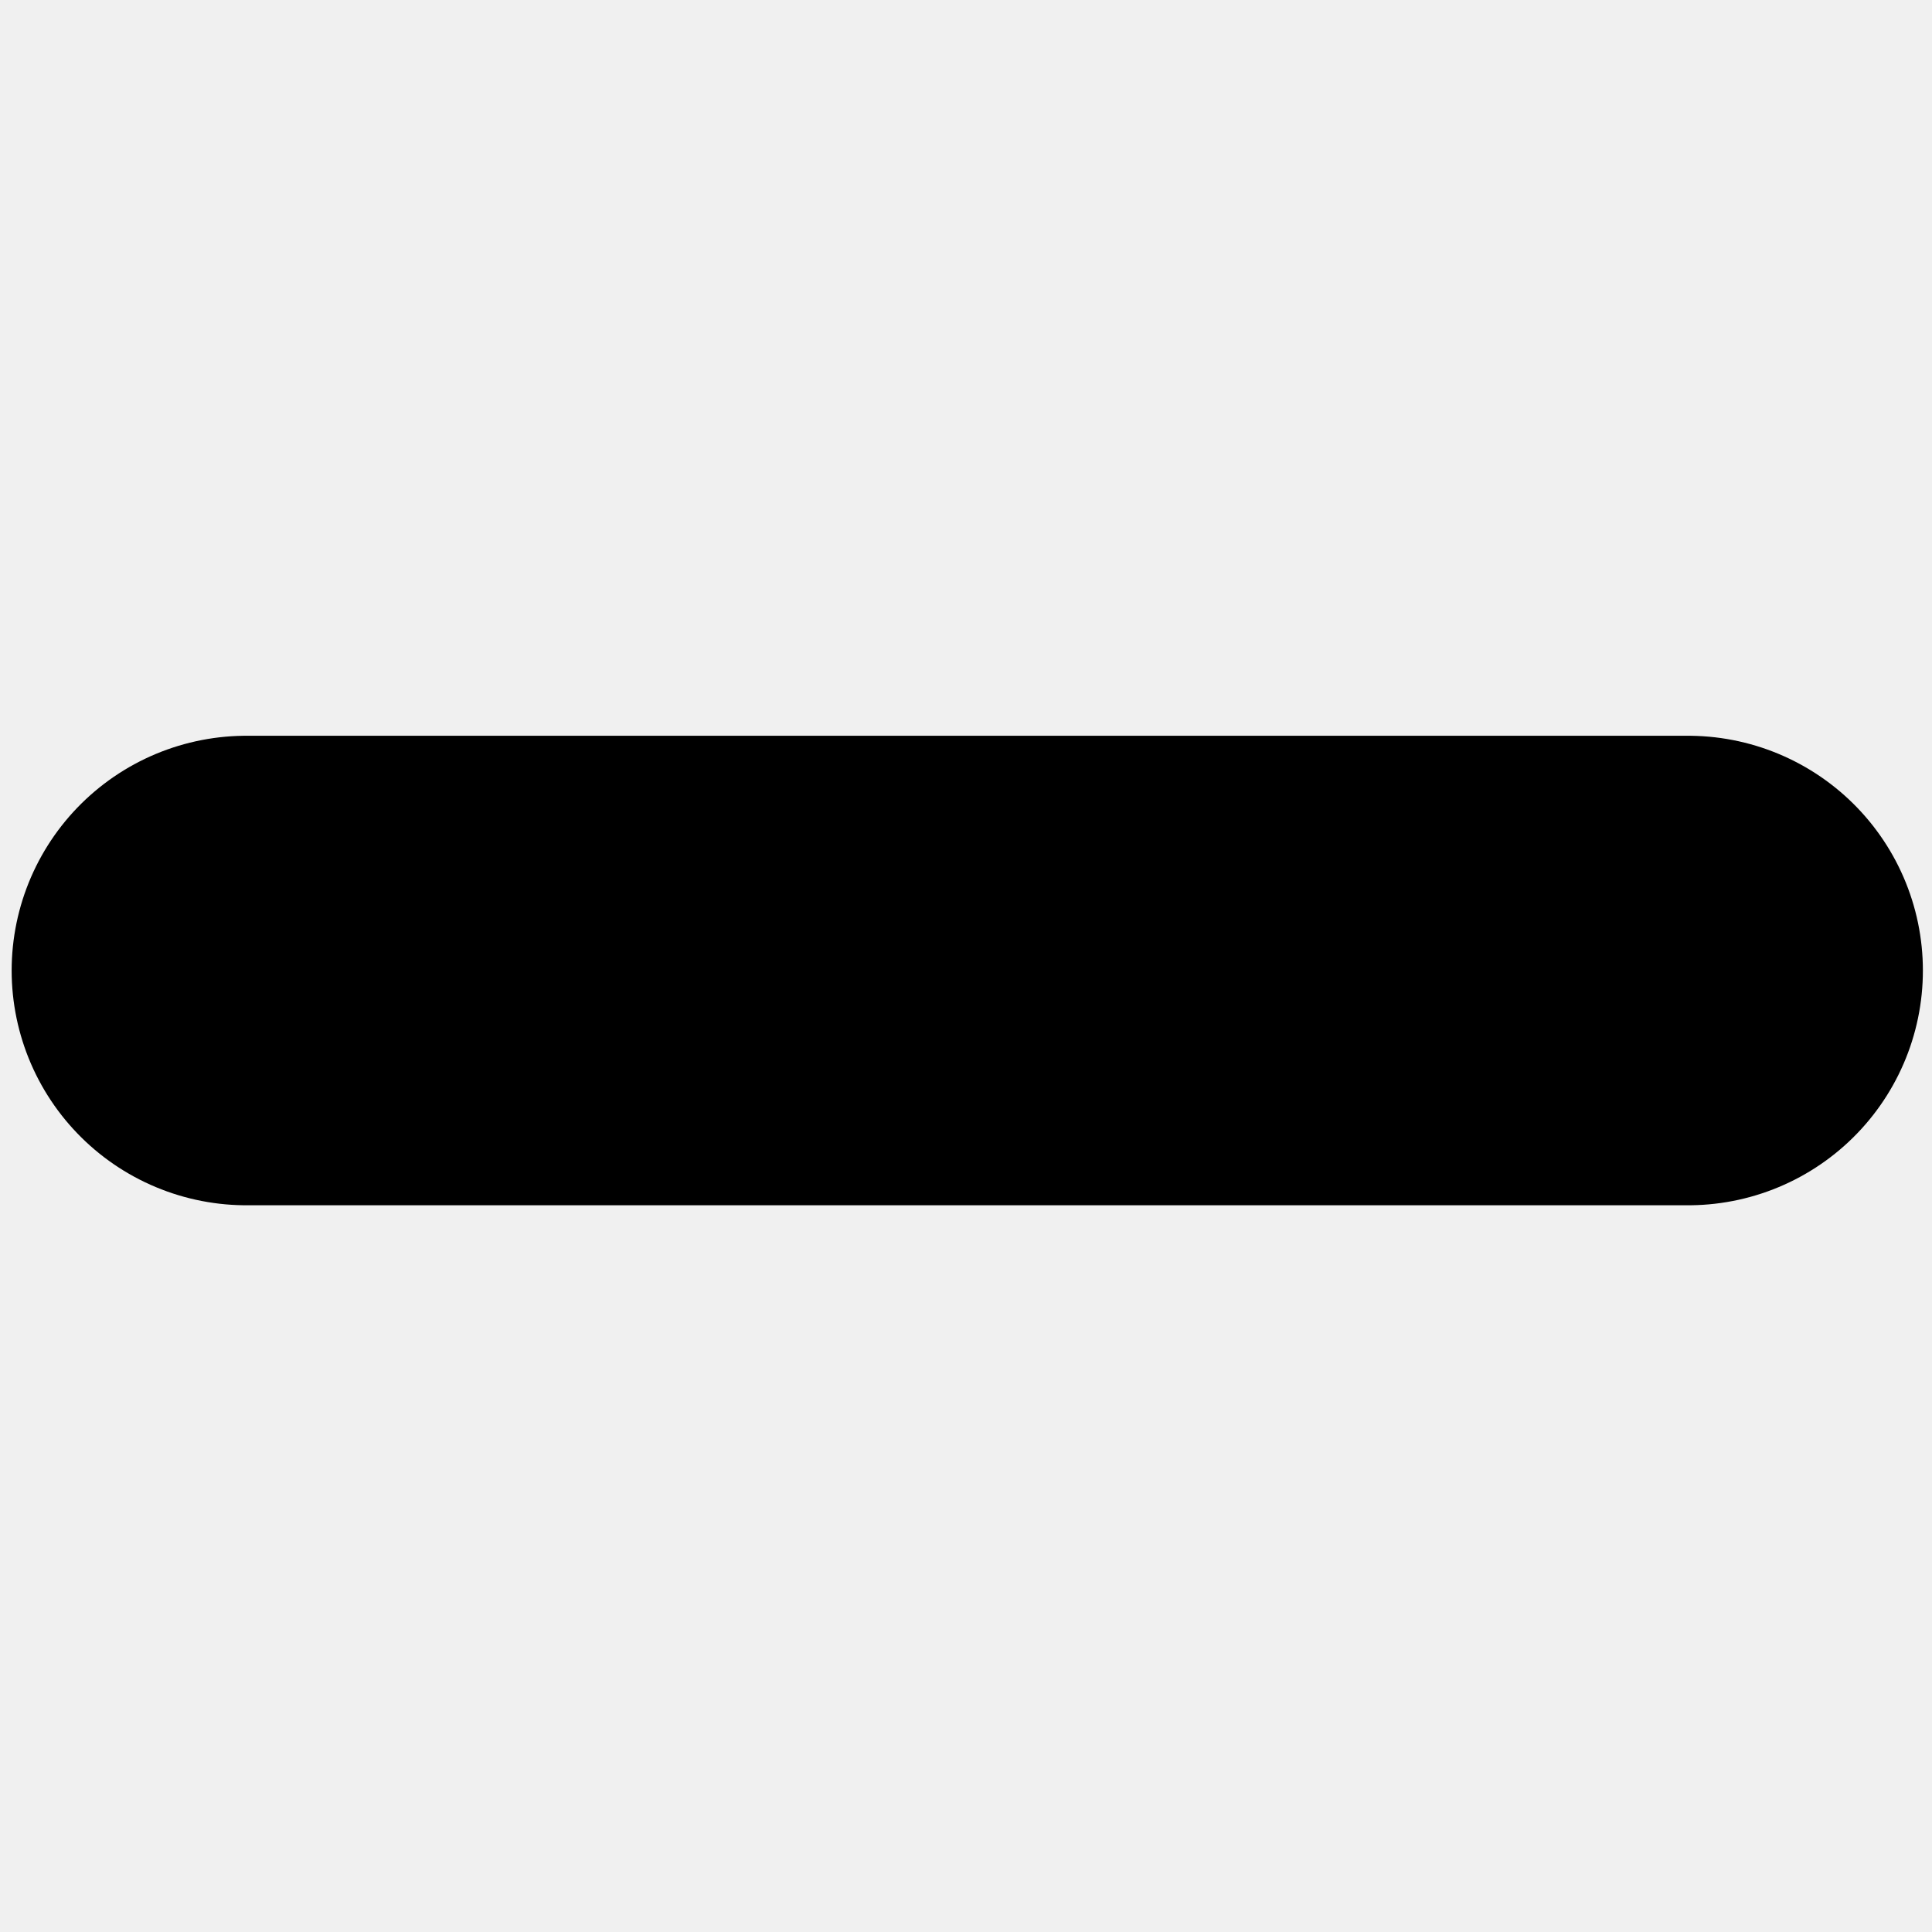
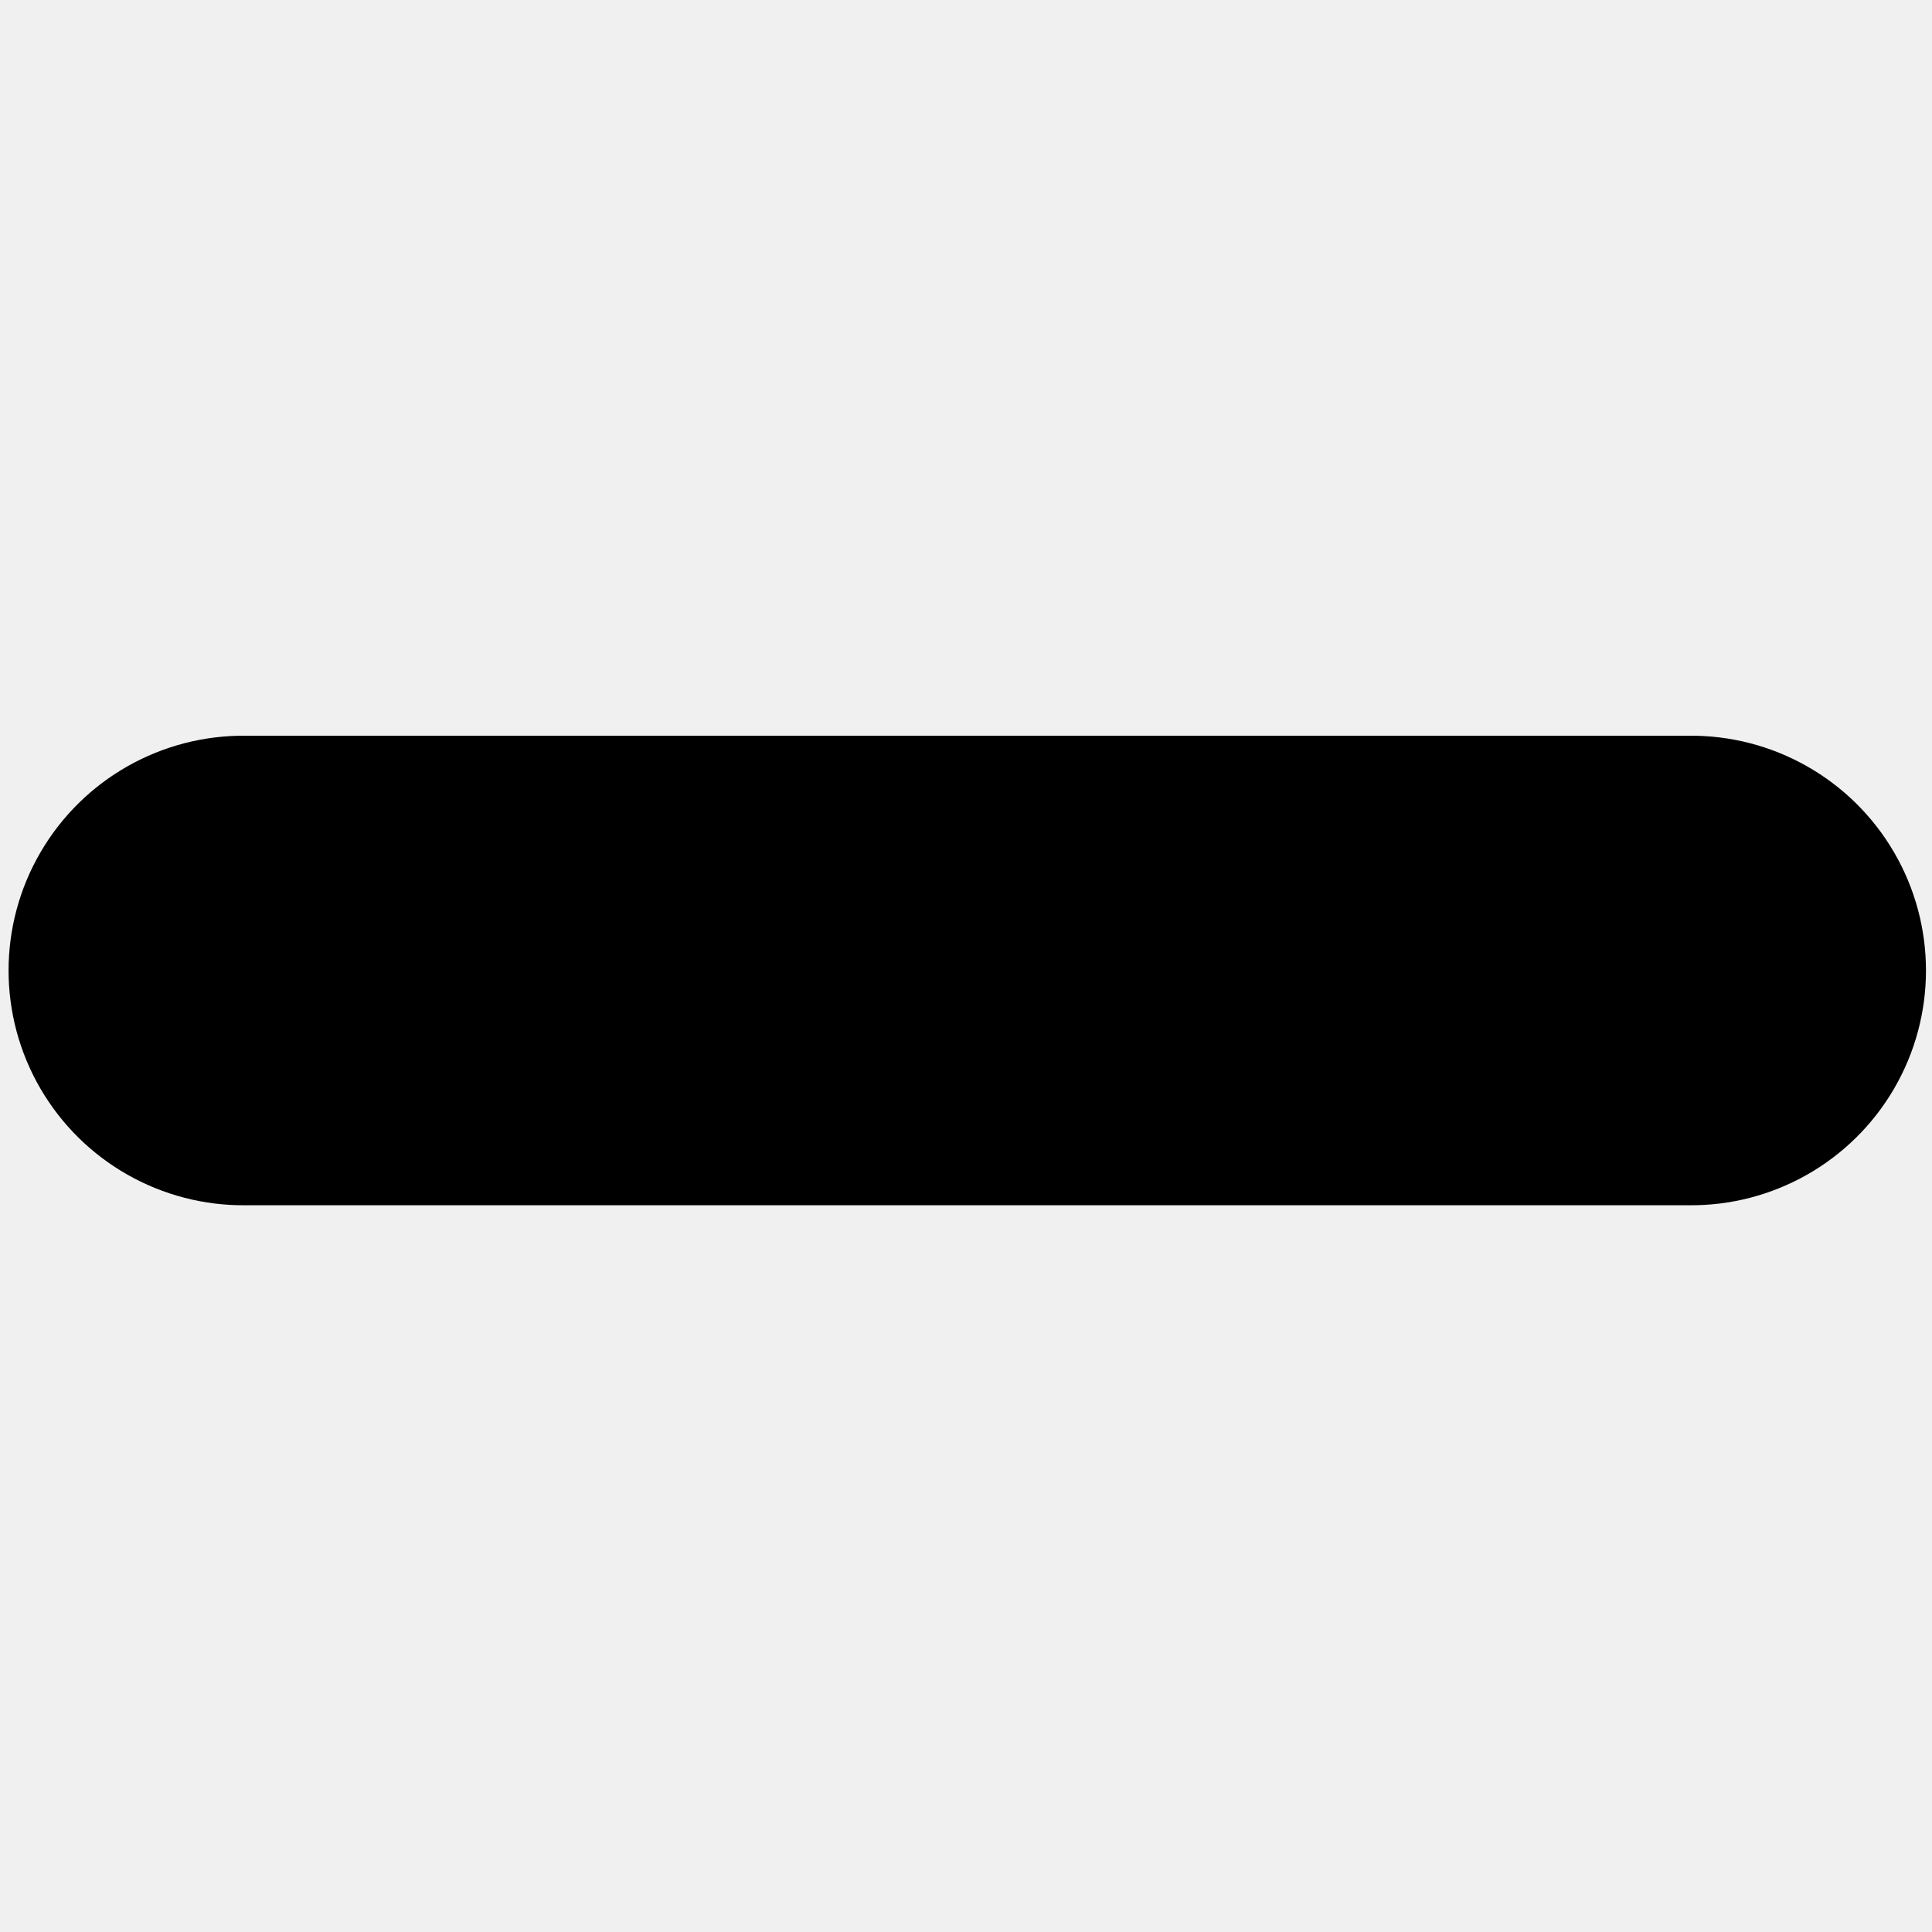
- <svg xmlns="http://www.w3.org/2000/svg" width="98" height="98" viewBox="0 0 98 98" version="1.1" id="svg132" style="fill:none">
+ <svg xmlns="http://www.w3.org/2000/svg" style="fill:none" id="svg132" version="1.1" viewBox="0 0 98 98" height="98" width="98">
  <defs id="defs130">
-     <filter id="filter0_d" x="58.84" y="52.704" width="25.413" height="17.436" filterUnits="userSpaceOnUse" style="color-interpolation-filters:sRGB">
-       <feFlood flood-opacity="0" result="BackgroundImageFix" id="feFlood52" />
-       <feColorMatrix in="SourceAlpha" type="matrix" values="0 0 0 0 0 0 0 0 0 0 0 0 0 0 0 0 0 0 127 0" id="feColorMatrix54" />
-       <feOffset dy="4" id="feOffset56" />
-       <feGaussianBlur stdDeviation="2" id="feGaussianBlur58" />
-       <feColorMatrix type="matrix" values="0 0 0 0 0 0 0 0 0 0 0 0 0 0 0 0 0 0 0.25 0" id="feColorMatrix60" />
-       <feBlend mode="normal" in2="BackgroundImageFix" result="effect1_dropShadow" id="feBlend62" />
-       <feBlend mode="normal" in="SourceGraphic" in2="effect1_dropShadow" result="shape" id="feBlend64" />
+     <filter style="color-interpolation-filters:sRGB" filterUnits="userSpaceOnUse" height="17.436" width="25.413" y="52.704" x="58.84" id="filter0_d">
+       <feFlood id="feFlood52" result="BackgroundImageFix" flood-opacity="0" />
+       <feColorMatrix id="feColorMatrix54" values="0 0 0 0 0 0 0 0 0 0 0 0 0 0 0 0 0 0 127 0" type="matrix" in="SourceAlpha" />
+       <feOffset id="feOffset56" dy="4" />
+       <feGaussianBlur id="feGaussianBlur58" stdDeviation="2" />
+       <feColorMatrix id="feColorMatrix60" values="0 0 0 0 0 0 0 0 0 0 0 0 0 0 0 0 0 0 0.25 0" type="matrix" />
+       <feBlend id="feBlend62" result="effect1_dropShadow" in2="BackgroundImageFix" mode="normal" />
+       <feBlend id="feBlend64" result="shape" in2="effect1_dropShadow" in="SourceGraphic" mode="normal" />
    </filter>
-     <filter id="filter1_d" x="14" y="15" width="38" height="38" filterUnits="userSpaceOnUse" style="color-interpolation-filters:sRGB">
-       <feFlood flood-opacity="0" result="BackgroundImageFix" id="feFlood67" />
-       <feColorMatrix in="SourceAlpha" type="matrix" values="0 0 0 0 0 0 0 0 0 0 0 0 0 0 0 0 0 0 127 0" id="feColorMatrix69" />
-       <feOffset dy="4" id="feOffset71" />
-       <feGaussianBlur stdDeviation="2" id="feGaussianBlur73" />
-       <feColorMatrix type="matrix" values="0 0 0 0 0 0 0 0 0 0 0 0 0 0 0 0 0 0 0.25 0" id="feColorMatrix75" />
-       <feBlend mode="normal" in2="BackgroundImageFix" result="effect1_dropShadow" id="feBlend77" />
-       <feBlend mode="normal" in="SourceGraphic" in2="effect1_dropShadow" result="shape" id="feBlend79" />
+     <filter style="color-interpolation-filters:sRGB" filterUnits="userSpaceOnUse" height="38" width="38" y="15" x="14" id="filter1_d">
+       <feFlood id="feFlood67" result="BackgroundImageFix" flood-opacity="0" />
+       <feColorMatrix id="feColorMatrix69" values="0 0 0 0 0 0 0 0 0 0 0 0 0 0 0 0 0 0 127 0" type="matrix" in="SourceAlpha" />
+       <feOffset id="feOffset71" dy="4" />
+       <feGaussianBlur id="feGaussianBlur73" stdDeviation="2" />
+       <feColorMatrix id="feColorMatrix75" values="0 0 0 0 0 0 0 0 0 0 0 0 0 0 0 0 0 0 0.25 0" type="matrix" />
+       <feBlend id="feBlend77" result="effect1_dropShadow" in2="BackgroundImageFix" mode="normal" />
+       <feBlend id="feBlend79" result="shape" in2="effect1_dropShadow" in="SourceGraphic" mode="normal" />
    </filter>
-     <filter id="filter2_d" x="39.5" y="7" width="53" height="53" filterUnits="userSpaceOnUse" style="color-interpolation-filters:sRGB">
-       <feFlood flood-opacity="0" result="BackgroundImageFix" id="feFlood82" />
-       <feColorMatrix in="SourceAlpha" type="matrix" values="0 0 0 0 0 0 0 0 0 0 0 0 0 0 0 0 0 0 127 0" id="feColorMatrix84" />
-       <feOffset dy="4" id="feOffset86" />
-       <feGaussianBlur stdDeviation="2" id="feGaussianBlur88" />
-       <feColorMatrix type="matrix" values="0 0 0 0 0 0 0 0 0 0 0 0 0 0 0 0 0 0 0.25 0" id="feColorMatrix90" />
-       <feBlend mode="normal" in2="BackgroundImageFix" result="effect1_dropShadow" id="feBlend92" />
-       <feBlend mode="normal" in="SourceGraphic" in2="effect1_dropShadow" result="shape" id="feBlend94" />
+     <filter style="color-interpolation-filters:sRGB" filterUnits="userSpaceOnUse" height="53" width="53" y="7" x="39.5" id="filter2_d">
+       <feFlood id="feFlood82" result="BackgroundImageFix" flood-opacity="0" />
+       <feColorMatrix id="feColorMatrix84" values="0 0 0 0 0 0 0 0 0 0 0 0 0 0 0 0 0 0 127 0" type="matrix" in="SourceAlpha" />
+       <feOffset id="feOffset86" dy="4" />
+       <feGaussianBlur id="feGaussianBlur88" stdDeviation="2" />
+       <feColorMatrix id="feColorMatrix90" values="0 0 0 0 0 0 0 0 0 0 0 0 0 0 0 0 0 0 0.25 0" type="matrix" />
+       <feBlend id="feBlend92" result="effect1_dropShadow" in2="BackgroundImageFix" mode="normal" />
+       <feBlend id="feBlend94" result="shape" in2="effect1_dropShadow" in="SourceGraphic" mode="normal" />
    </filter>
-     <filter id="filter3_d" x="11" y="54" width="54.767" height="38.143" filterUnits="userSpaceOnUse" style="color-interpolation-filters:sRGB">
-       <feFlood flood-opacity="0" result="BackgroundImageFix" id="feFlood97" />
-       <feColorMatrix in="SourceAlpha" type="matrix" values="0 0 0 0 0 0 0 0 0 0 0 0 0 0 0 0 0 0 127 0" id="feColorMatrix99" />
-       <feOffset dy="4" id="feOffset101" />
-       <feGaussianBlur stdDeviation="2" id="feGaussianBlur103" />
-       <feColorMatrix type="matrix" values="0 0 0 0 0 0 0 0 0 0 0 0 0 0 0 0 0 0 0.25 0" id="feColorMatrix105" />
-       <feBlend mode="normal" in2="BackgroundImageFix" result="effect1_dropShadow" id="feBlend107" />
-       <feBlend mode="normal" in="SourceGraphic" in2="effect1_dropShadow" result="shape" id="feBlend109" />
+     <filter style="color-interpolation-filters:sRGB" filterUnits="userSpaceOnUse" height="38.143" width="54.767" y="54" x="11" id="filter3_d">
+       <feFlood id="feFlood97" result="BackgroundImageFix" flood-opacity="0" />
+       <feColorMatrix id="feColorMatrix99" values="0 0 0 0 0 0 0 0 0 0 0 0 0 0 0 0 0 0 127 0" type="matrix" in="SourceAlpha" />
+       <feOffset id="feOffset101" dy="4" />
+       <feGaussianBlur id="feGaussianBlur103" stdDeviation="2" />
+       <feColorMatrix id="feColorMatrix105" values="0 0 0 0 0 0 0 0 0 0 0 0 0 0 0 0 0 0 0.25 0" type="matrix" />
+       <feBlend id="feBlend107" result="effect1_dropShadow" in2="BackgroundImageFix" mode="normal" />
+       <feBlend id="feBlend109" result="shape" in2="effect1_dropShadow" in="SourceGraphic" mode="normal" />
    </filter>
-     <filter id="filter4_d" x="41" y="64" width="28" height="29" filterUnits="userSpaceOnUse" style="color-interpolation-filters:sRGB">
-       <feFlood flood-opacity="0" result="BackgroundImageFix" id="feFlood112" />
-       <feColorMatrix in="SourceAlpha" type="matrix" values="0 0 0 0 0 0 0 0 0 0 0 0 0 0 0 0 0 0 127 0" id="feColorMatrix114" />
-       <feOffset dy="4" id="feOffset116" />
-       <feGaussianBlur stdDeviation="2" id="feGaussianBlur118" />
-       <feColorMatrix type="matrix" values="0 0 0 0 0 0 0 0 0 0 0 0 0 0 0 0 0 0 0.25 0" id="feColorMatrix120" />
-       <feBlend mode="normal" in2="BackgroundImageFix" result="effect1_dropShadow" id="feBlend122" />
-       <feBlend mode="normal" in="SourceGraphic" in2="effect1_dropShadow" result="shape" id="feBlend124" />
+     <filter style="color-interpolation-filters:sRGB" filterUnits="userSpaceOnUse" height="29" width="28" y="64" x="41" id="filter4_d">
+       <feFlood id="feFlood112" result="BackgroundImageFix" flood-opacity="0" />
+       <feColorMatrix id="feColorMatrix114" values="0 0 0 0 0 0 0 0 0 0 0 0 0 0 0 0 0 0 127 0" type="matrix" in="SourceAlpha" />
+       <feOffset id="feOffset116" dy="4" />
+       <feGaussianBlur id="feGaussianBlur118" stdDeviation="2" />
+       <feColorMatrix id="feColorMatrix120" values="0 0 0 0 0 0 0 0 0 0 0 0 0 0 0 0 0 0 0.25 0" type="matrix" />
+       <feBlend id="feBlend122" result="effect1_dropShadow" in2="BackgroundImageFix" mode="normal" />
+       <feBlend id="feBlend124" result="shape" in2="effect1_dropShadow" in="SourceGraphic" mode="normal" />
    </filter>
    <clipPath id="clip0">
-       <rect width="31.82" height="31.82" transform="rotate(-45,57.35965,-37.75914)" id="rect127" x="0" y="0" style="fill:#ffffff" />
+       <rect style="fill:#ffffff" y="0" x="0" id="rect127" transform="rotate(-45,57.35965,-37.75914)" height="31.82" width="31.82" />
    </clipPath>
  </defs>
-   <path style="fill:none;stroke:#000000;stroke-width:23.816;stroke-linecap:round;stroke-linejoin:miter;stroke-miterlimit:4;stroke-dasharray:none;stroke-opacity:1" d="m 85.63,49.229 -73.131,6e-6 v 0" id="path815" />
+   <path id="path815" d="m 12.498,37.32 a 11.909,11.909 0 1 0 0,23.816 h 73.133 a 11.909,11.909 0 1 0 0,-23.816 z" style="color:#000000;font-style:normal;font-variant:normal;font-weight:normal;font-stretch:normal;font-size:medium;line-height:normal;font-family:sans-serif;font-variant-ligatures:normal;font-variant-position:normal;font-variant-caps:normal;font-variant-numeric:normal;font-variant-alternates:normal;font-feature-settings:normal;text-indent:0;text-align:start;text-decoration:none;text-decoration-line:none;text-decoration-style:solid;text-decoration-color:#000000;letter-spacing:normal;word-spacing:normal;text-transform:none;writing-mode:lr-tb;direction:ltr;text-orientation:mixed;dominant-baseline:auto;baseline-shift:baseline;text-anchor:start;white-space:normal;shape-padding:0;clip-rule:nonzero;display:inline;overflow:visible;visibility:visible;opacity:1;isolation:auto;mix-blend-mode:normal;color-interpolation:sRGB;color-interpolation-filters:linearRGB;solid-color:#000000;solid-opacity:1;vector-effect:none;fill:#000000;fill-opacity:1;fill-rule:nonzero;stroke:none;stroke-width:23.816;stroke-linecap:round;stroke-linejoin:miter;stroke-miterlimit:4;stroke-dasharray:none;stroke-dashoffset:0;stroke-opacity:1;color-rendering:auto;image-rendering:auto;shape-rendering:auto;text-rendering:auto;enable-background:accumulate" />
</svg>
